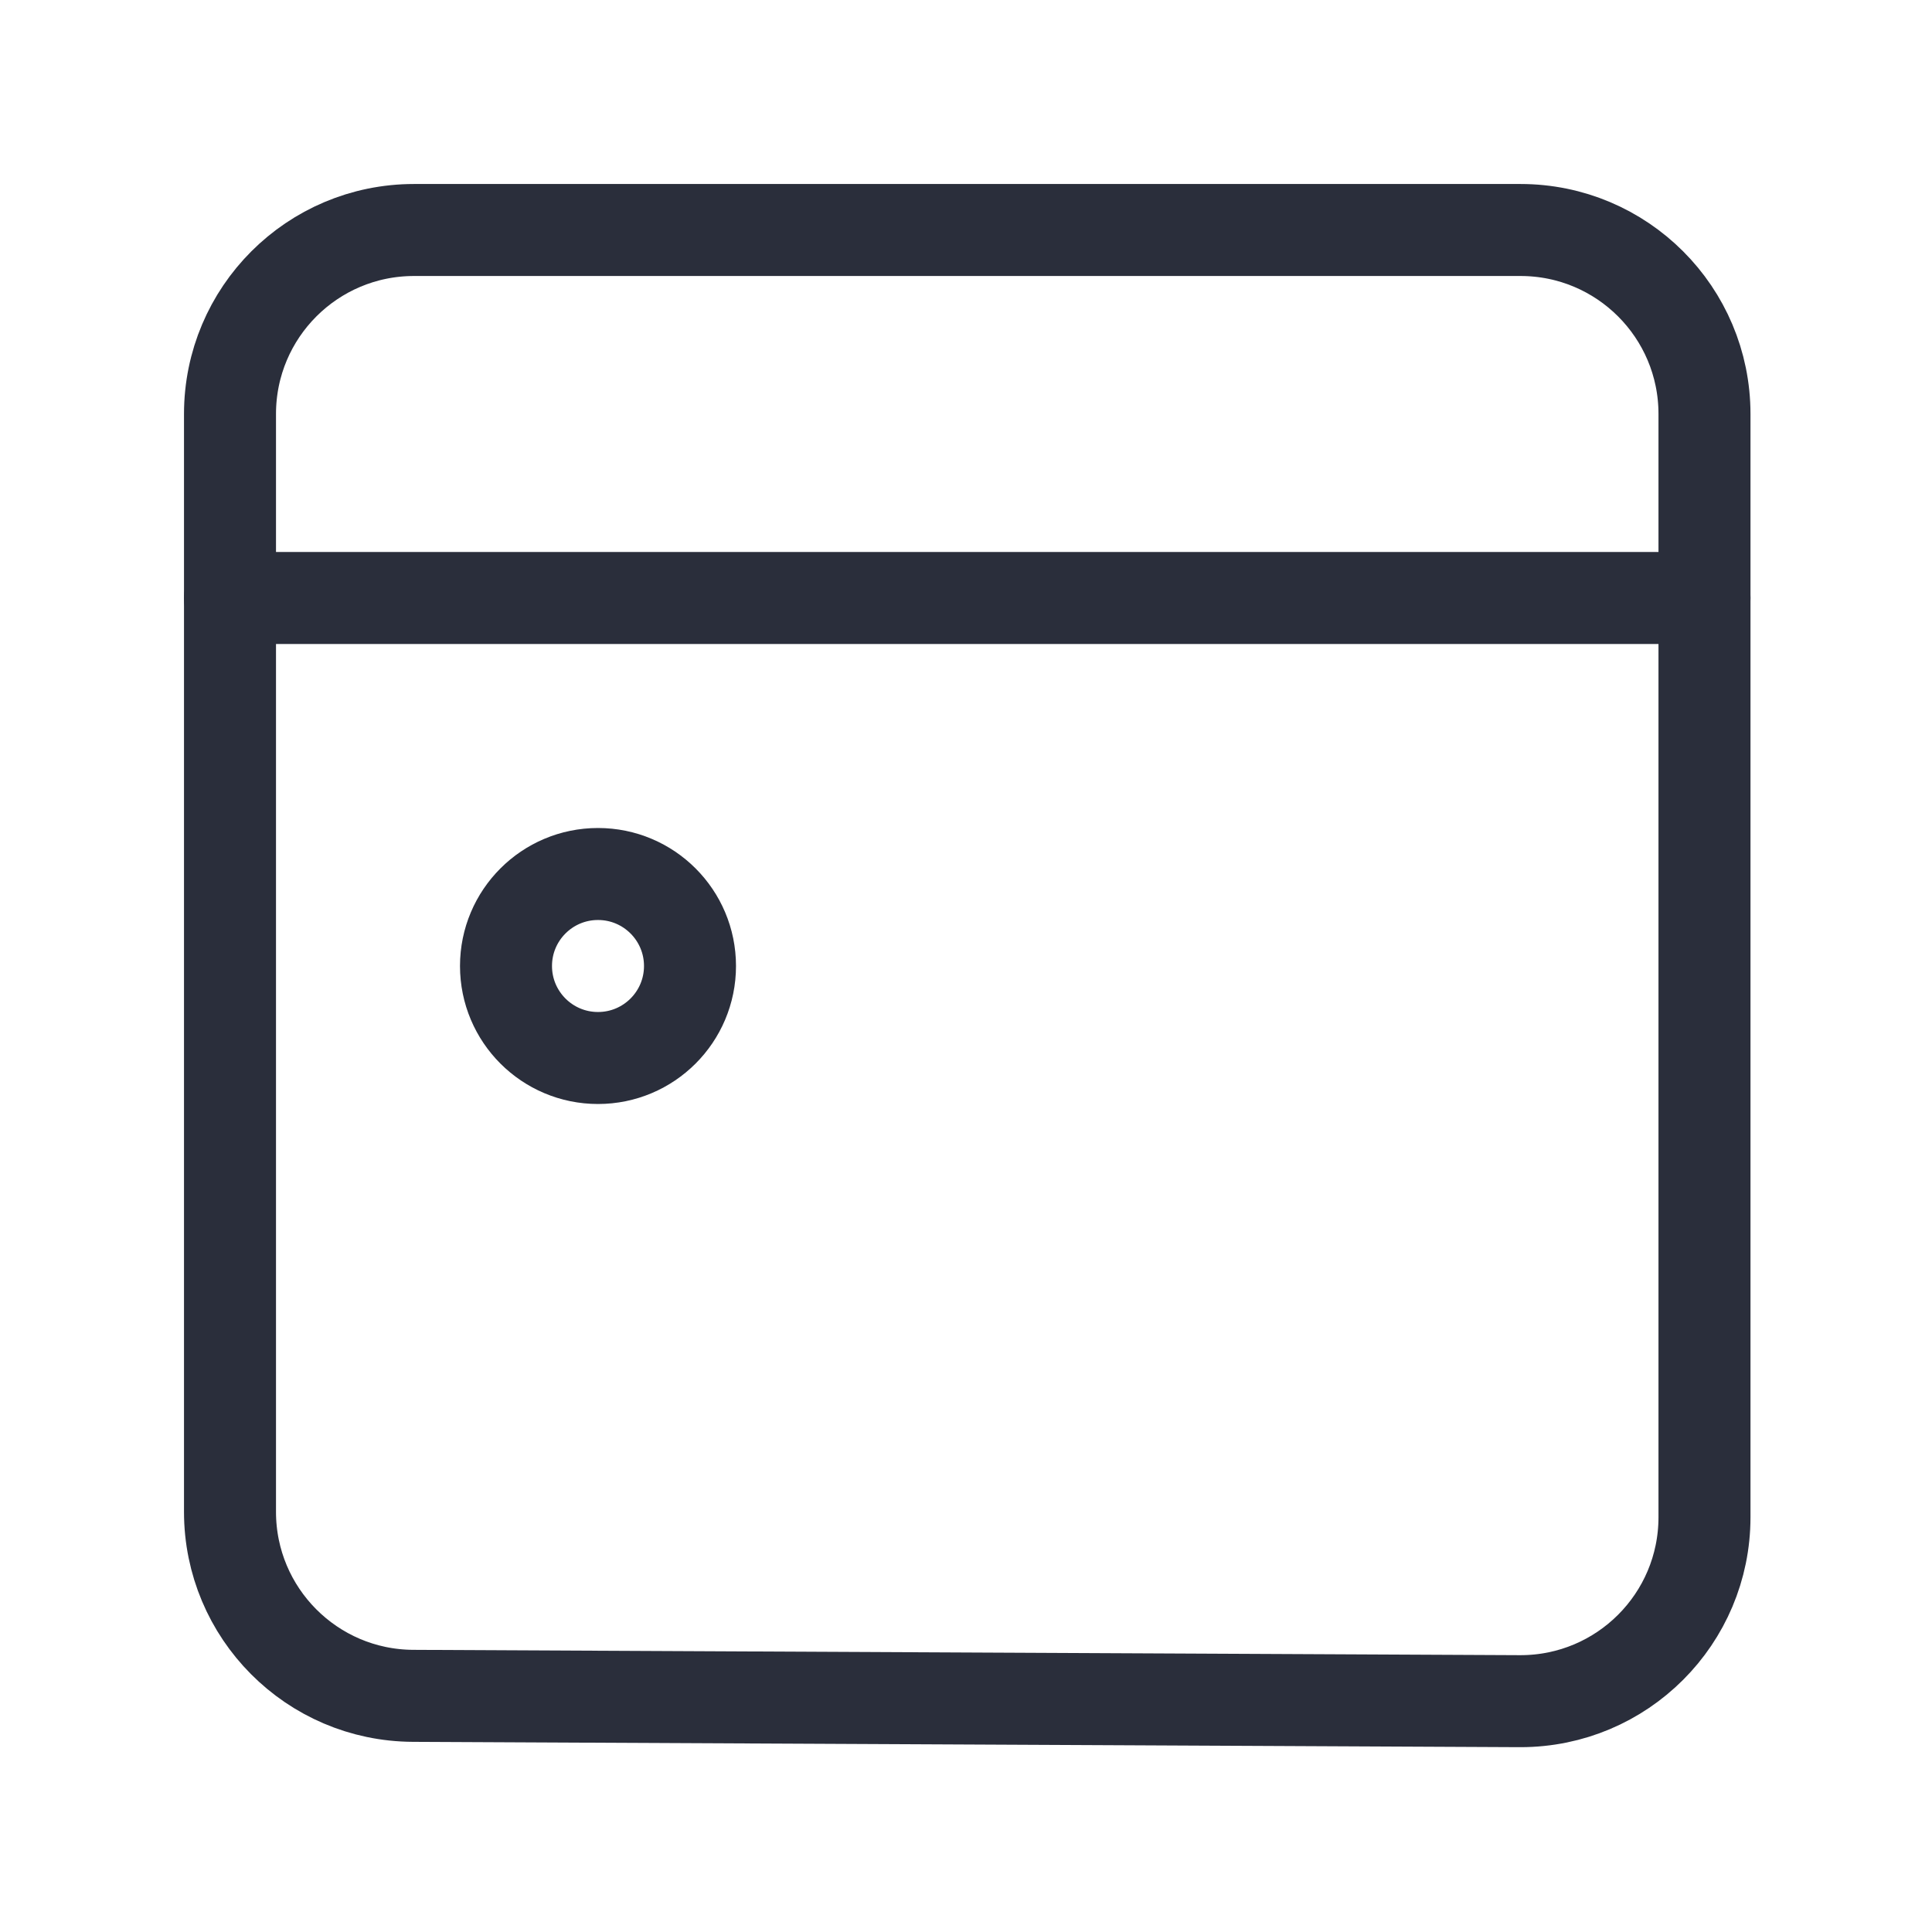
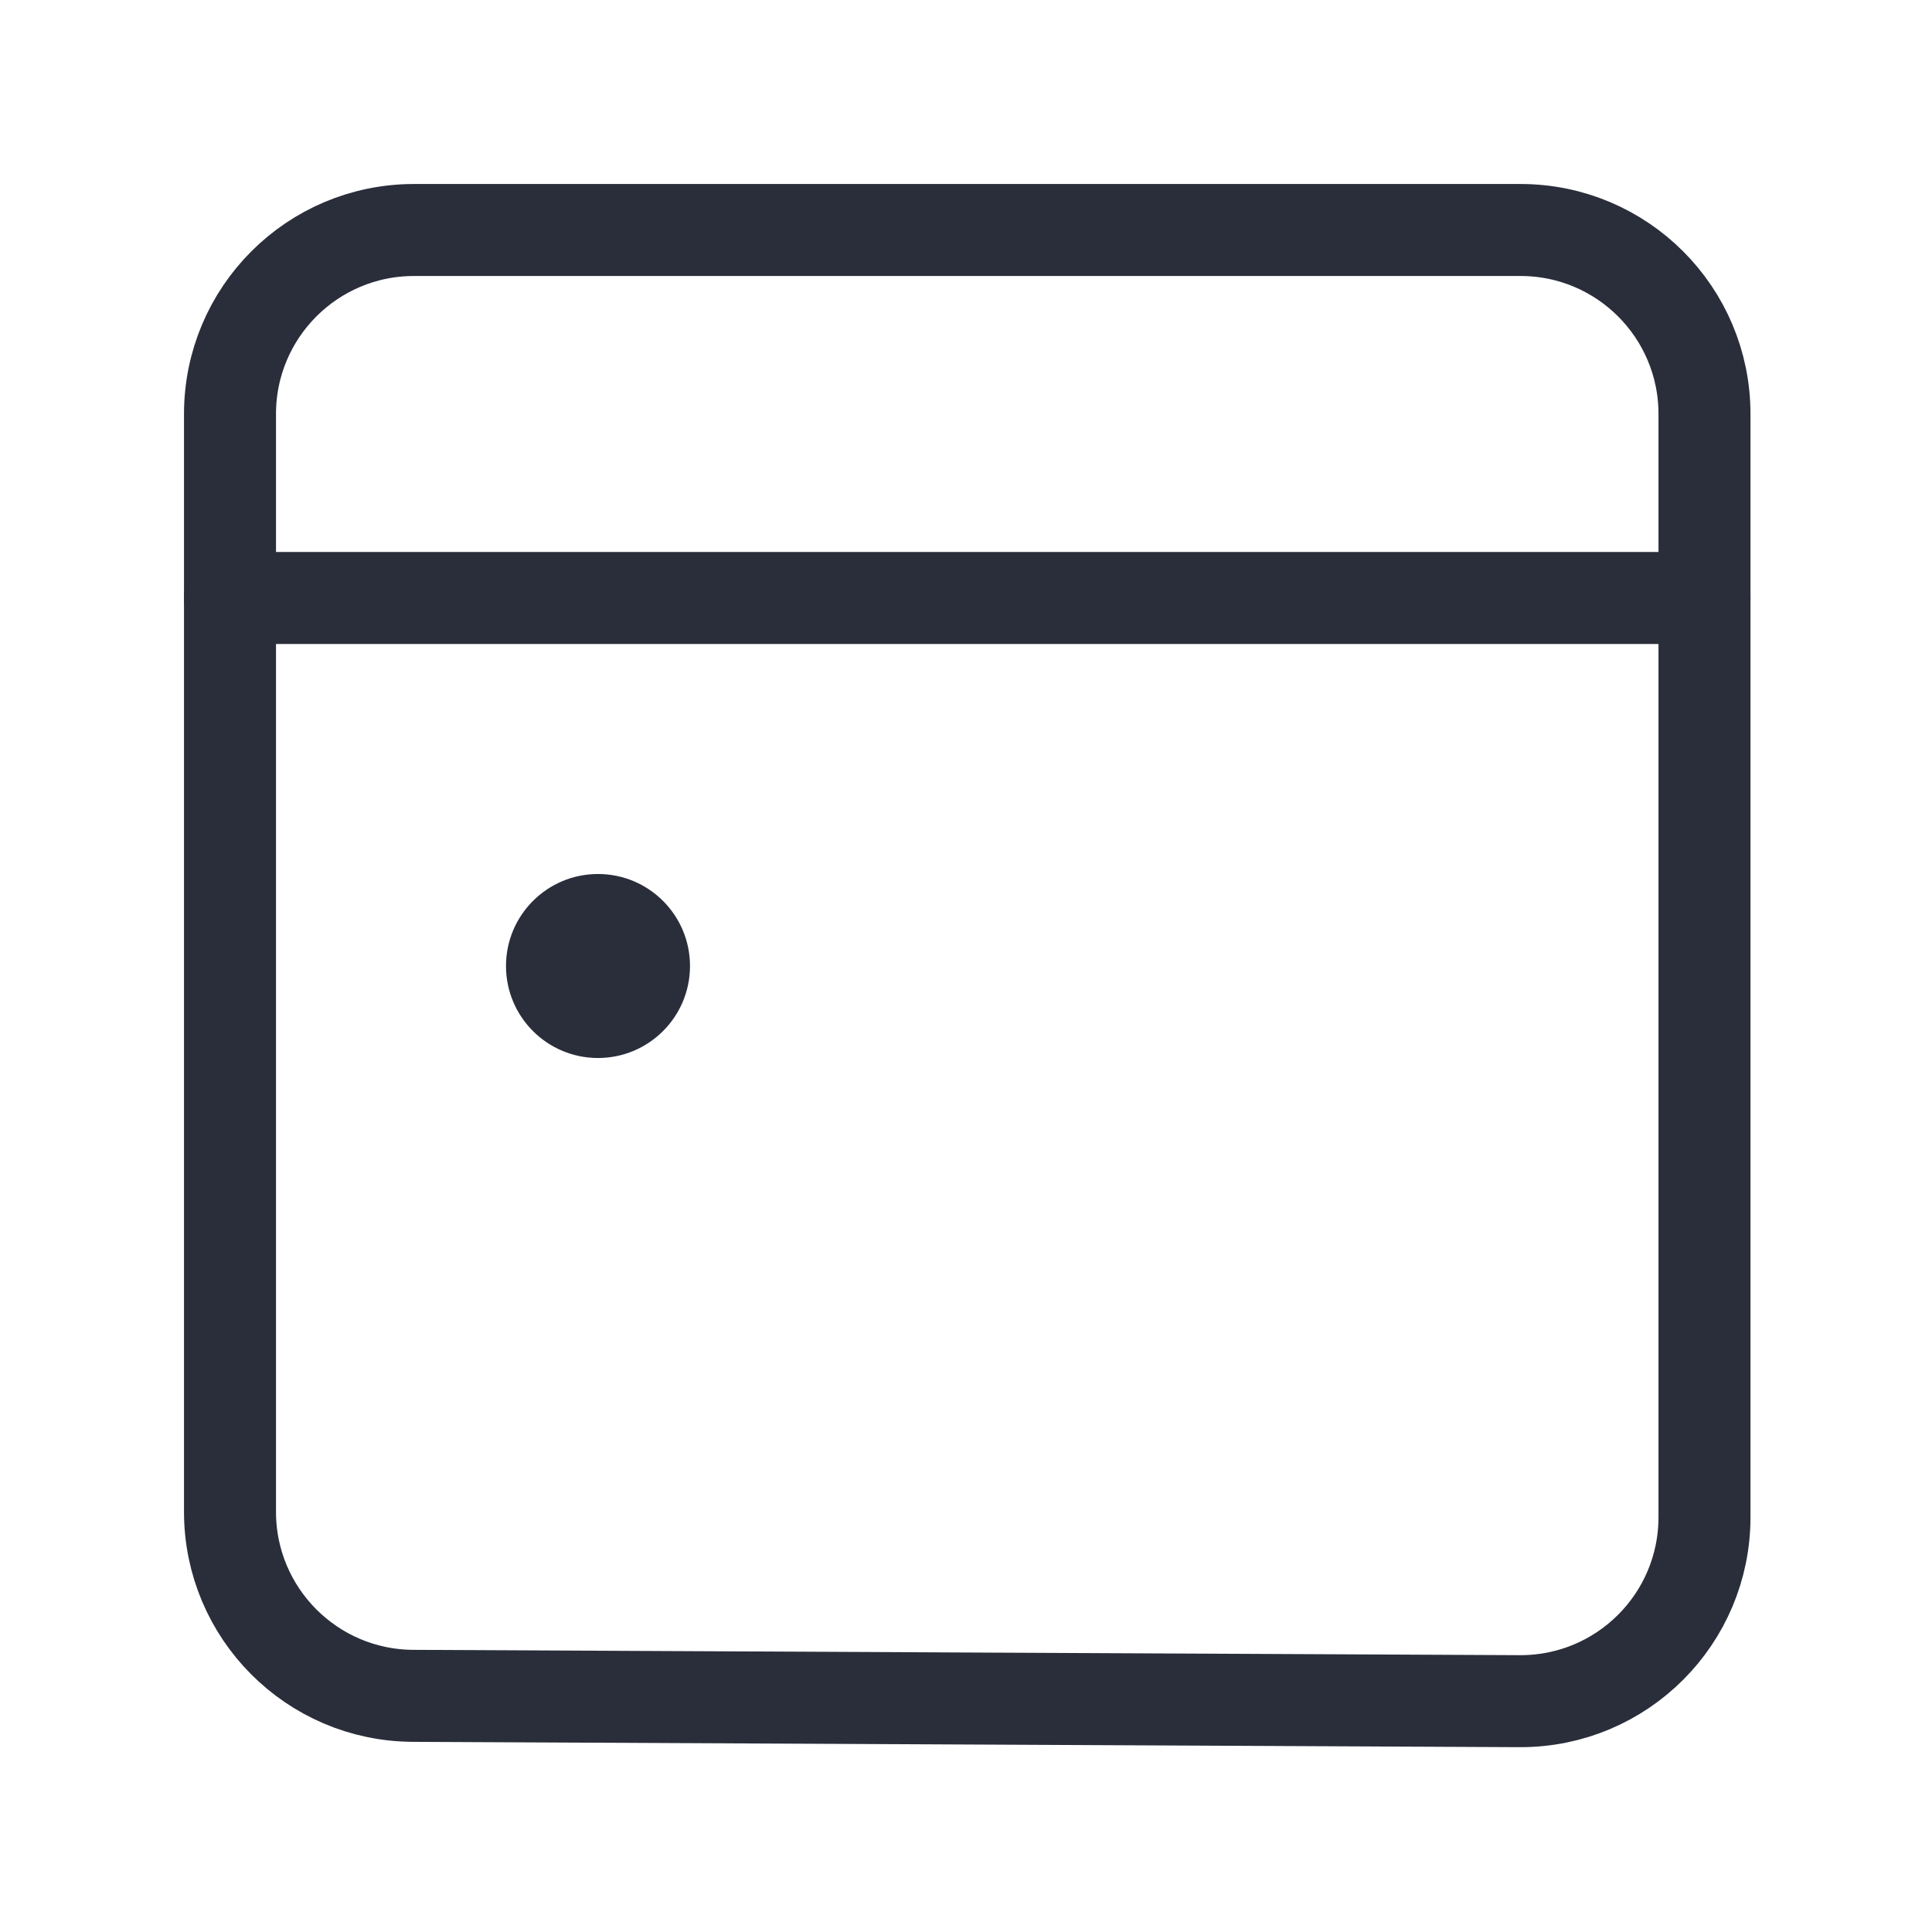
<svg xmlns="http://www.w3.org/2000/svg" height="21" viewBox="0 0 21 21" width="21">
-   <g fill="none" fill-rule="evenodd" stroke="#2a2e3b" stroke-linecap="round" stroke-linejoin="round" transform="translate(2 2)">
-     <path d="m2.5.5h12.027c1.105 0 2 .895 2 2v11.991c0 1.105-.895 2-2 2-.003 0-.006-0-.01-0l-12.027-.058c-1.101-.005-1.99-.899-1.99-2v-11.933c0-1.105.895-2 2-2z" />
-     <path d="m.5 4.5h16.027" />
-     <circle cx="4.5" cy="8.5" r="1" />
+   <g fill="none" fill-rule="evenodd" transform="translate(2 2)">
+     <path d="m2.5.5h12.027c1.105 0 2 .895 2 2v11.991c0 1.105-.895 2-2 2-.003 0-.006-0-.01-0l-12.027-.058c-1.101-.005-1.99-.899-1.99-2v-11.933c0-1.105.895-2 2-2z" stroke="#2a2e3b" stroke-linecap="round" stroke-linejoin="round" />
+     <path d="m.5 4.5h16.027" stroke="#2a2e3b" stroke-linecap="round" stroke-linejoin="round" />
+     <circle cx="4.5" cy="8.5" fill="#2a2e3b" r="1" />
  </g>
</svg>
